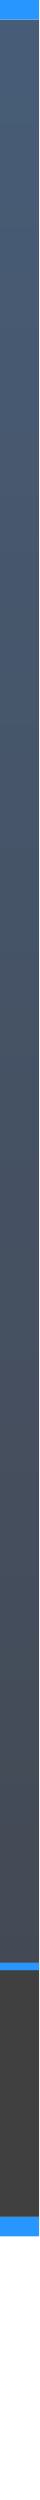
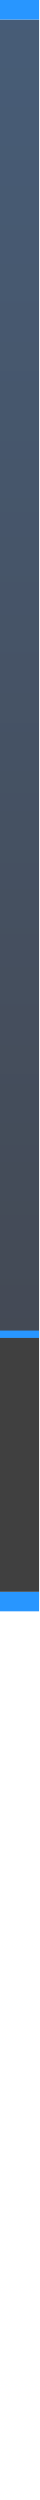
<svg xmlns="http://www.w3.org/2000/svg" width="4" height="256" viewBox="0 0 4 256">
  <defs>
    <clipPath id="body-area">
-       <rect x="-16" y="0" width="48" height="201" />
+       <rect x="-16" y="0" width="48" height="137" />
    </clipPath>
  </defs>
  <defs>
-     <linearGradient id="body" gradientUnits="userSpaceOnUse" x1="0" y1="2" x2="0" y2="201">
+     <linearGradient id="body" gradientUnits="userSpaceOnUse" x1="0" y1="2" x2="0" y2="137">
      <stop offset="0" stop-color="#0a2649" />
      <stop offset="1" stop-color="#050d1c" />
    </linearGradient>
  </defs>
-   <rect x="0" y="2" width="4" height="225" fill="url(#body)" fill-opacity="0.75" clip-path="url(#body-area)" />
+   <rect x="0" y="2" width="4" height="161" fill="url(#body)" fill-opacity="0.75" clip-path="url(#body-area)" />
  <rect x="0" y="0" width="4" height="2" fill="#2896ff" />
-   <rect x="0" y="227" width="4" height="2" fill="#2896ff" />
+   <rect x="0" y="163" width="4" height="2" fill="#2896ff" />
  <g>
-     <rect x="0" y="201" width="4" height="26" fill="black" fill-opacity="0.75" />
-     <rect x="0" y="201" width="4" height="0.75" fill="#2896ff" />
+     <rect x="0" y="137" width="4" height="26" fill="black" fill-opacity="0.75" />
+     <rect x="0" y="136.25" width="4" height="0.75" fill="#2896ff" />
  </g>
</svg>
